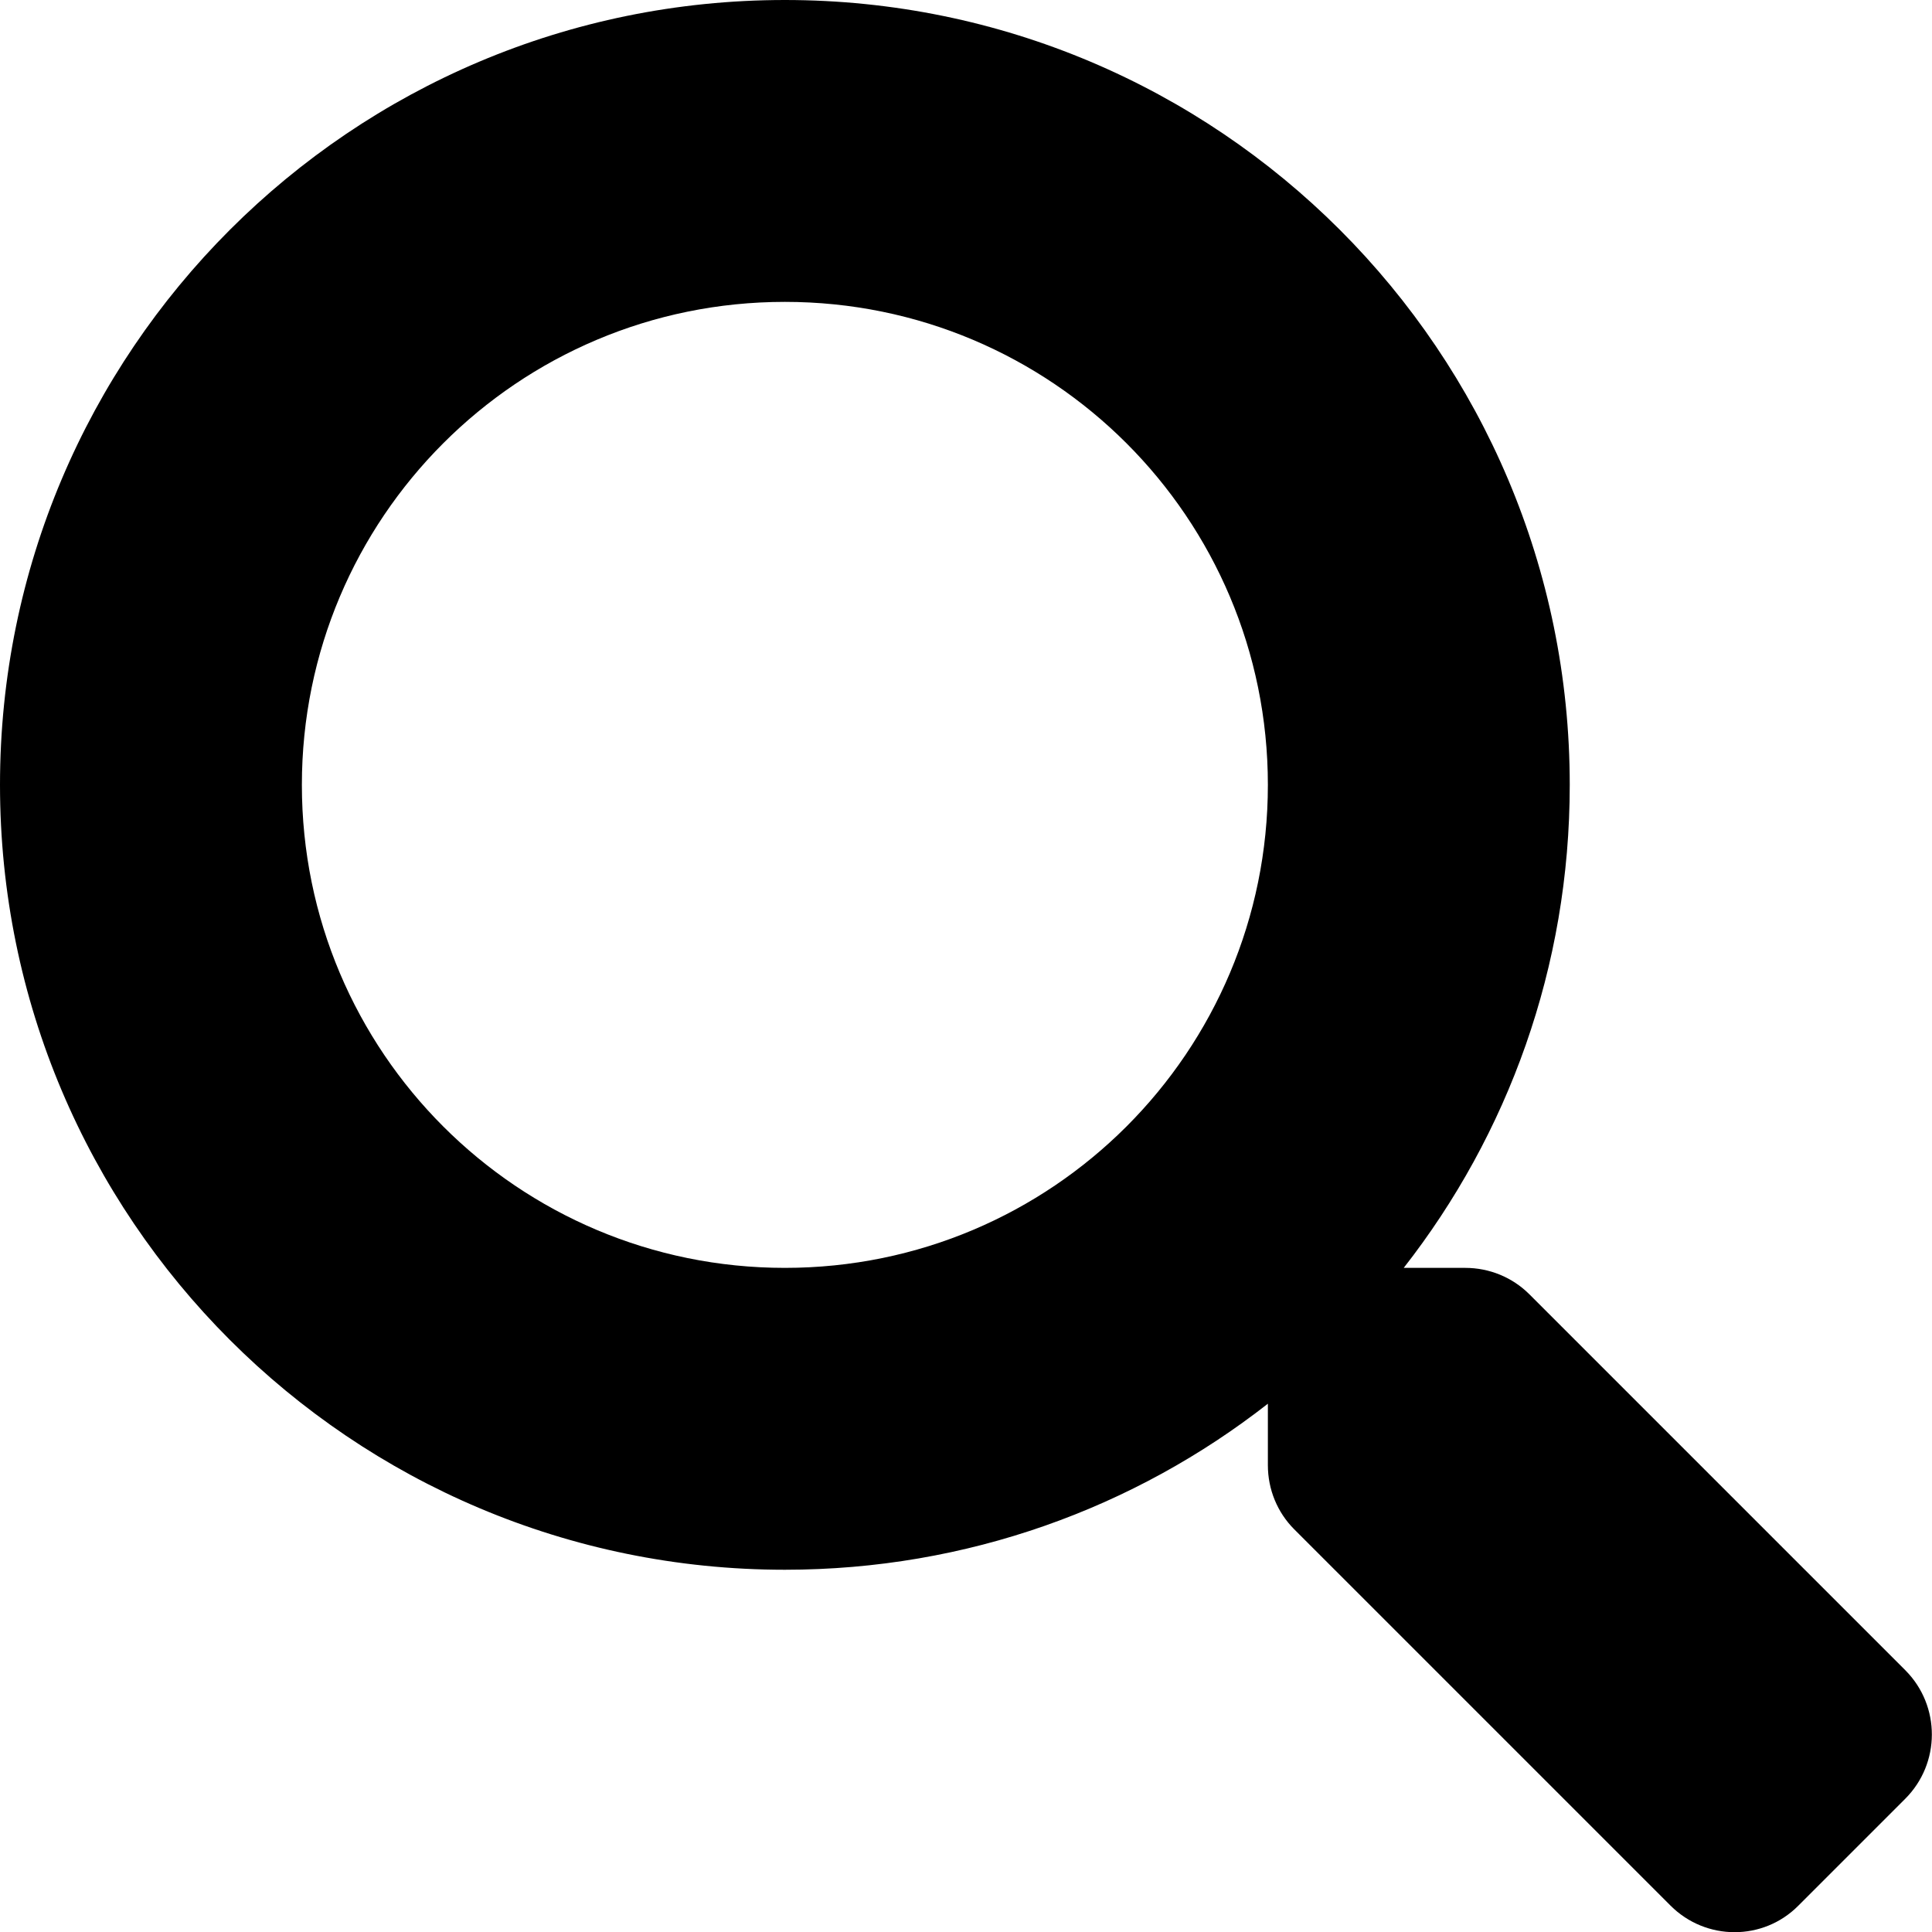
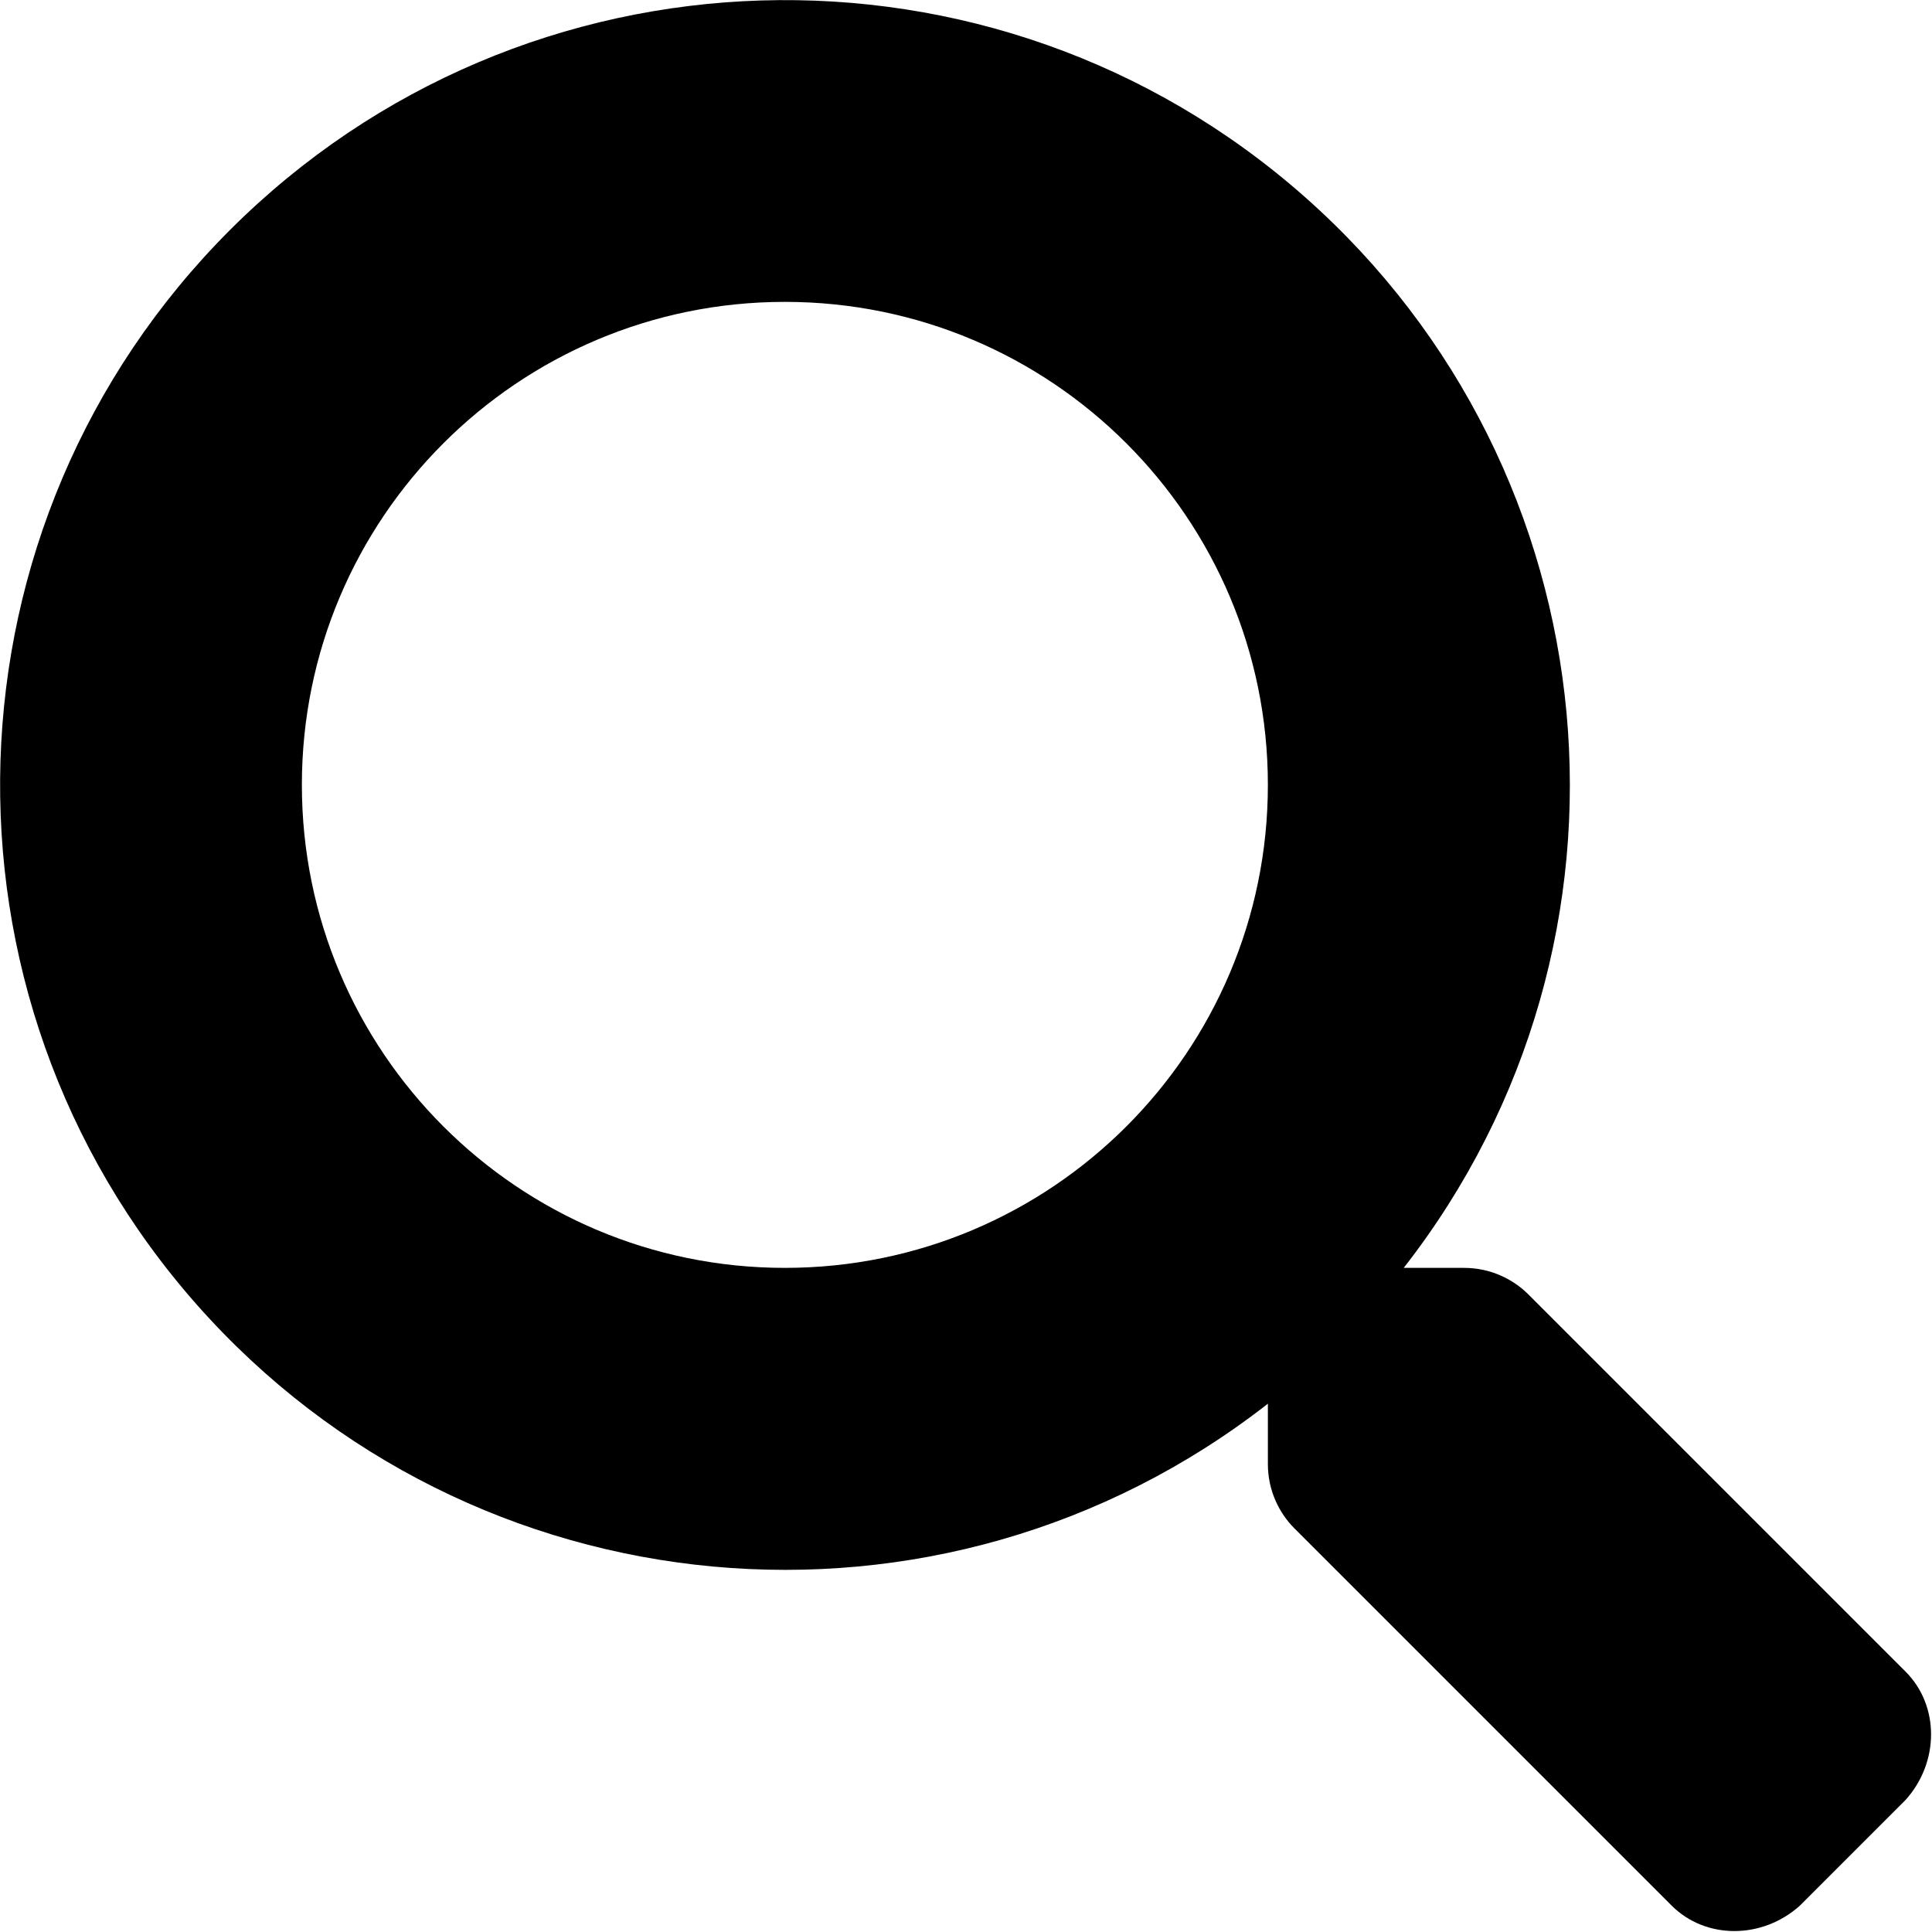
- <svg xmlns="http://www.w3.org/2000/svg" viewBox="0 0 512 512">
-   <path d="M505 442.7L405.3 343c-4.5-4.5-10.6-7-17-7H372c27.6-35.3 44-79.7 44-128C416 93.1 322.9 0 208 0S0 93.1 0 208s93.1 208 208 208c48.3 0 92.7-16.4 128-44v16.3c0 6.4 2.5 12.5 7 17l99.7 99.7c9.4 9.4 24.6 9.4 33.9 0l28.3-28.3c9.4-9.4 9.4-24.6.1-34zM208 336c-70.7 0-128-57.2-128-128 0-70.7 57.2-128 128-128 70.7 0 128 57.2 128 128 0 70.7-57.2 128-128 128z" />
+ <svg xmlns="http://www.w3.org/2000/svg" viewBox="0 0 512 512" fill="currentColor">
+   <path d="M505 443L405 343c-4-4-10-7-17-7h-16a208 208 0 10-36 36v16c0 7 3 13 7 17l100 100c9 9 24 9 34 0l28-28c9-10 9-25 0-34zM208 336a128 128 0 110-256 128 128 0 010 256z" />
</svg>
